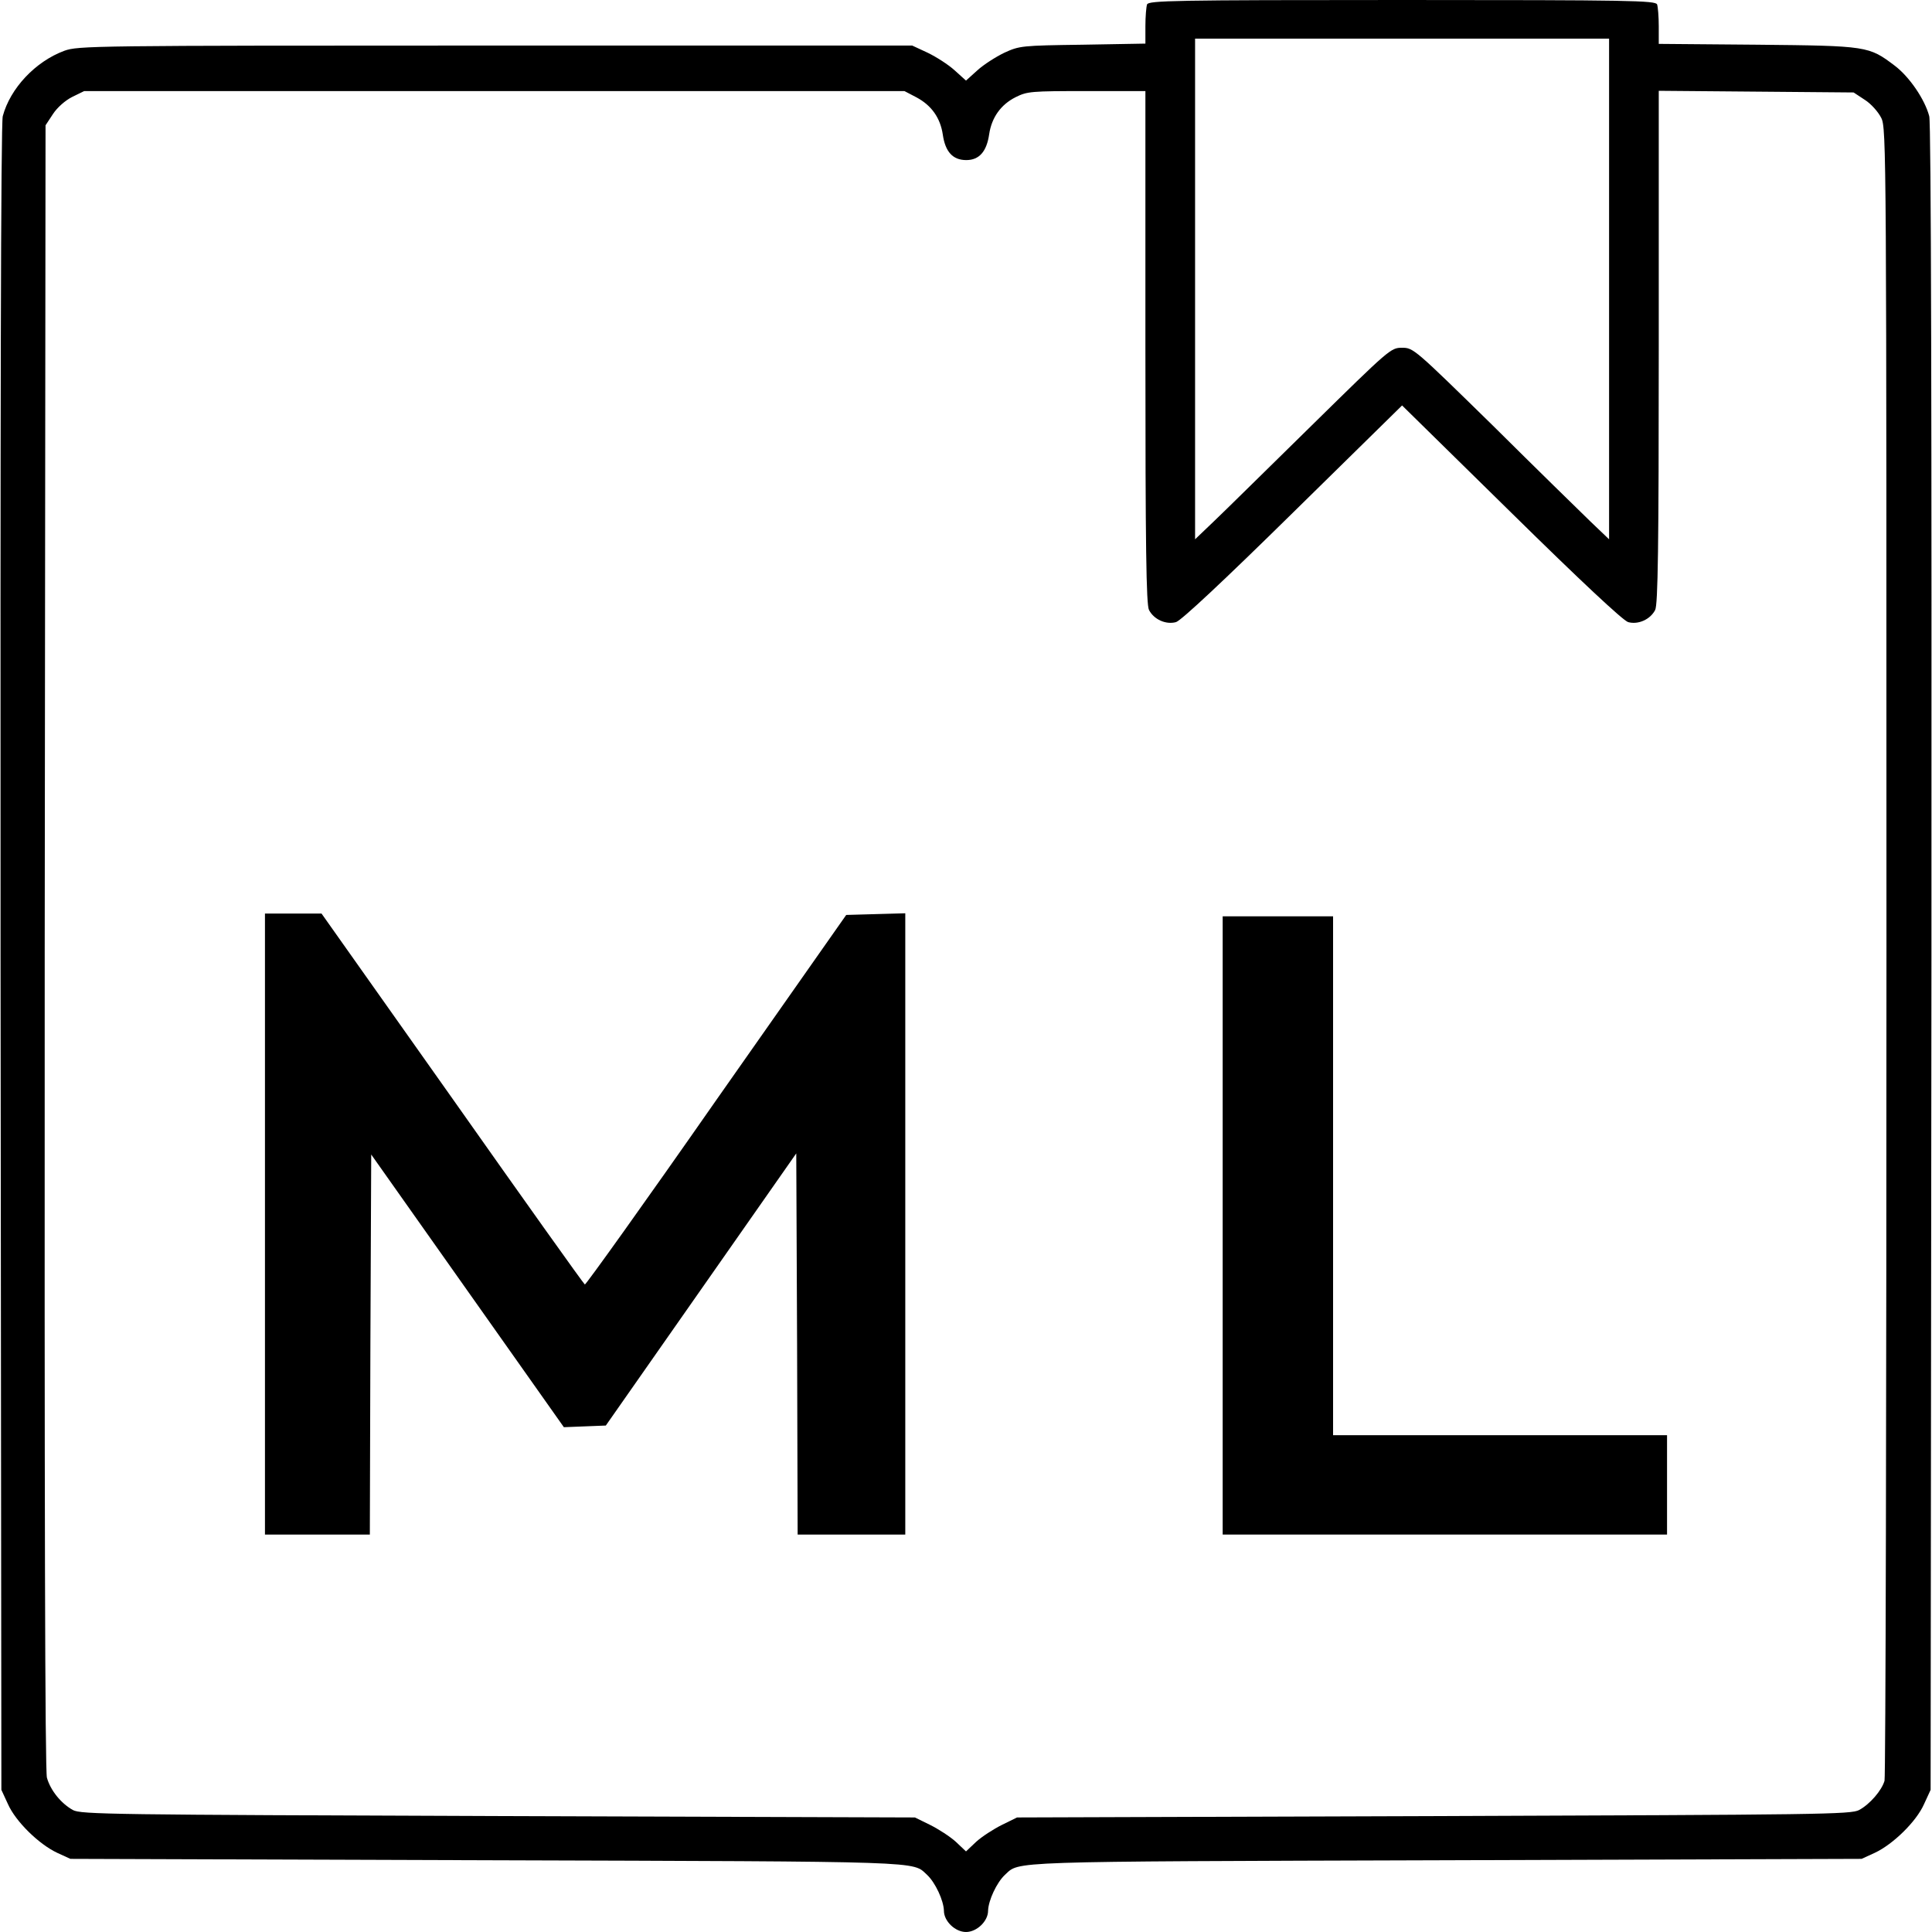
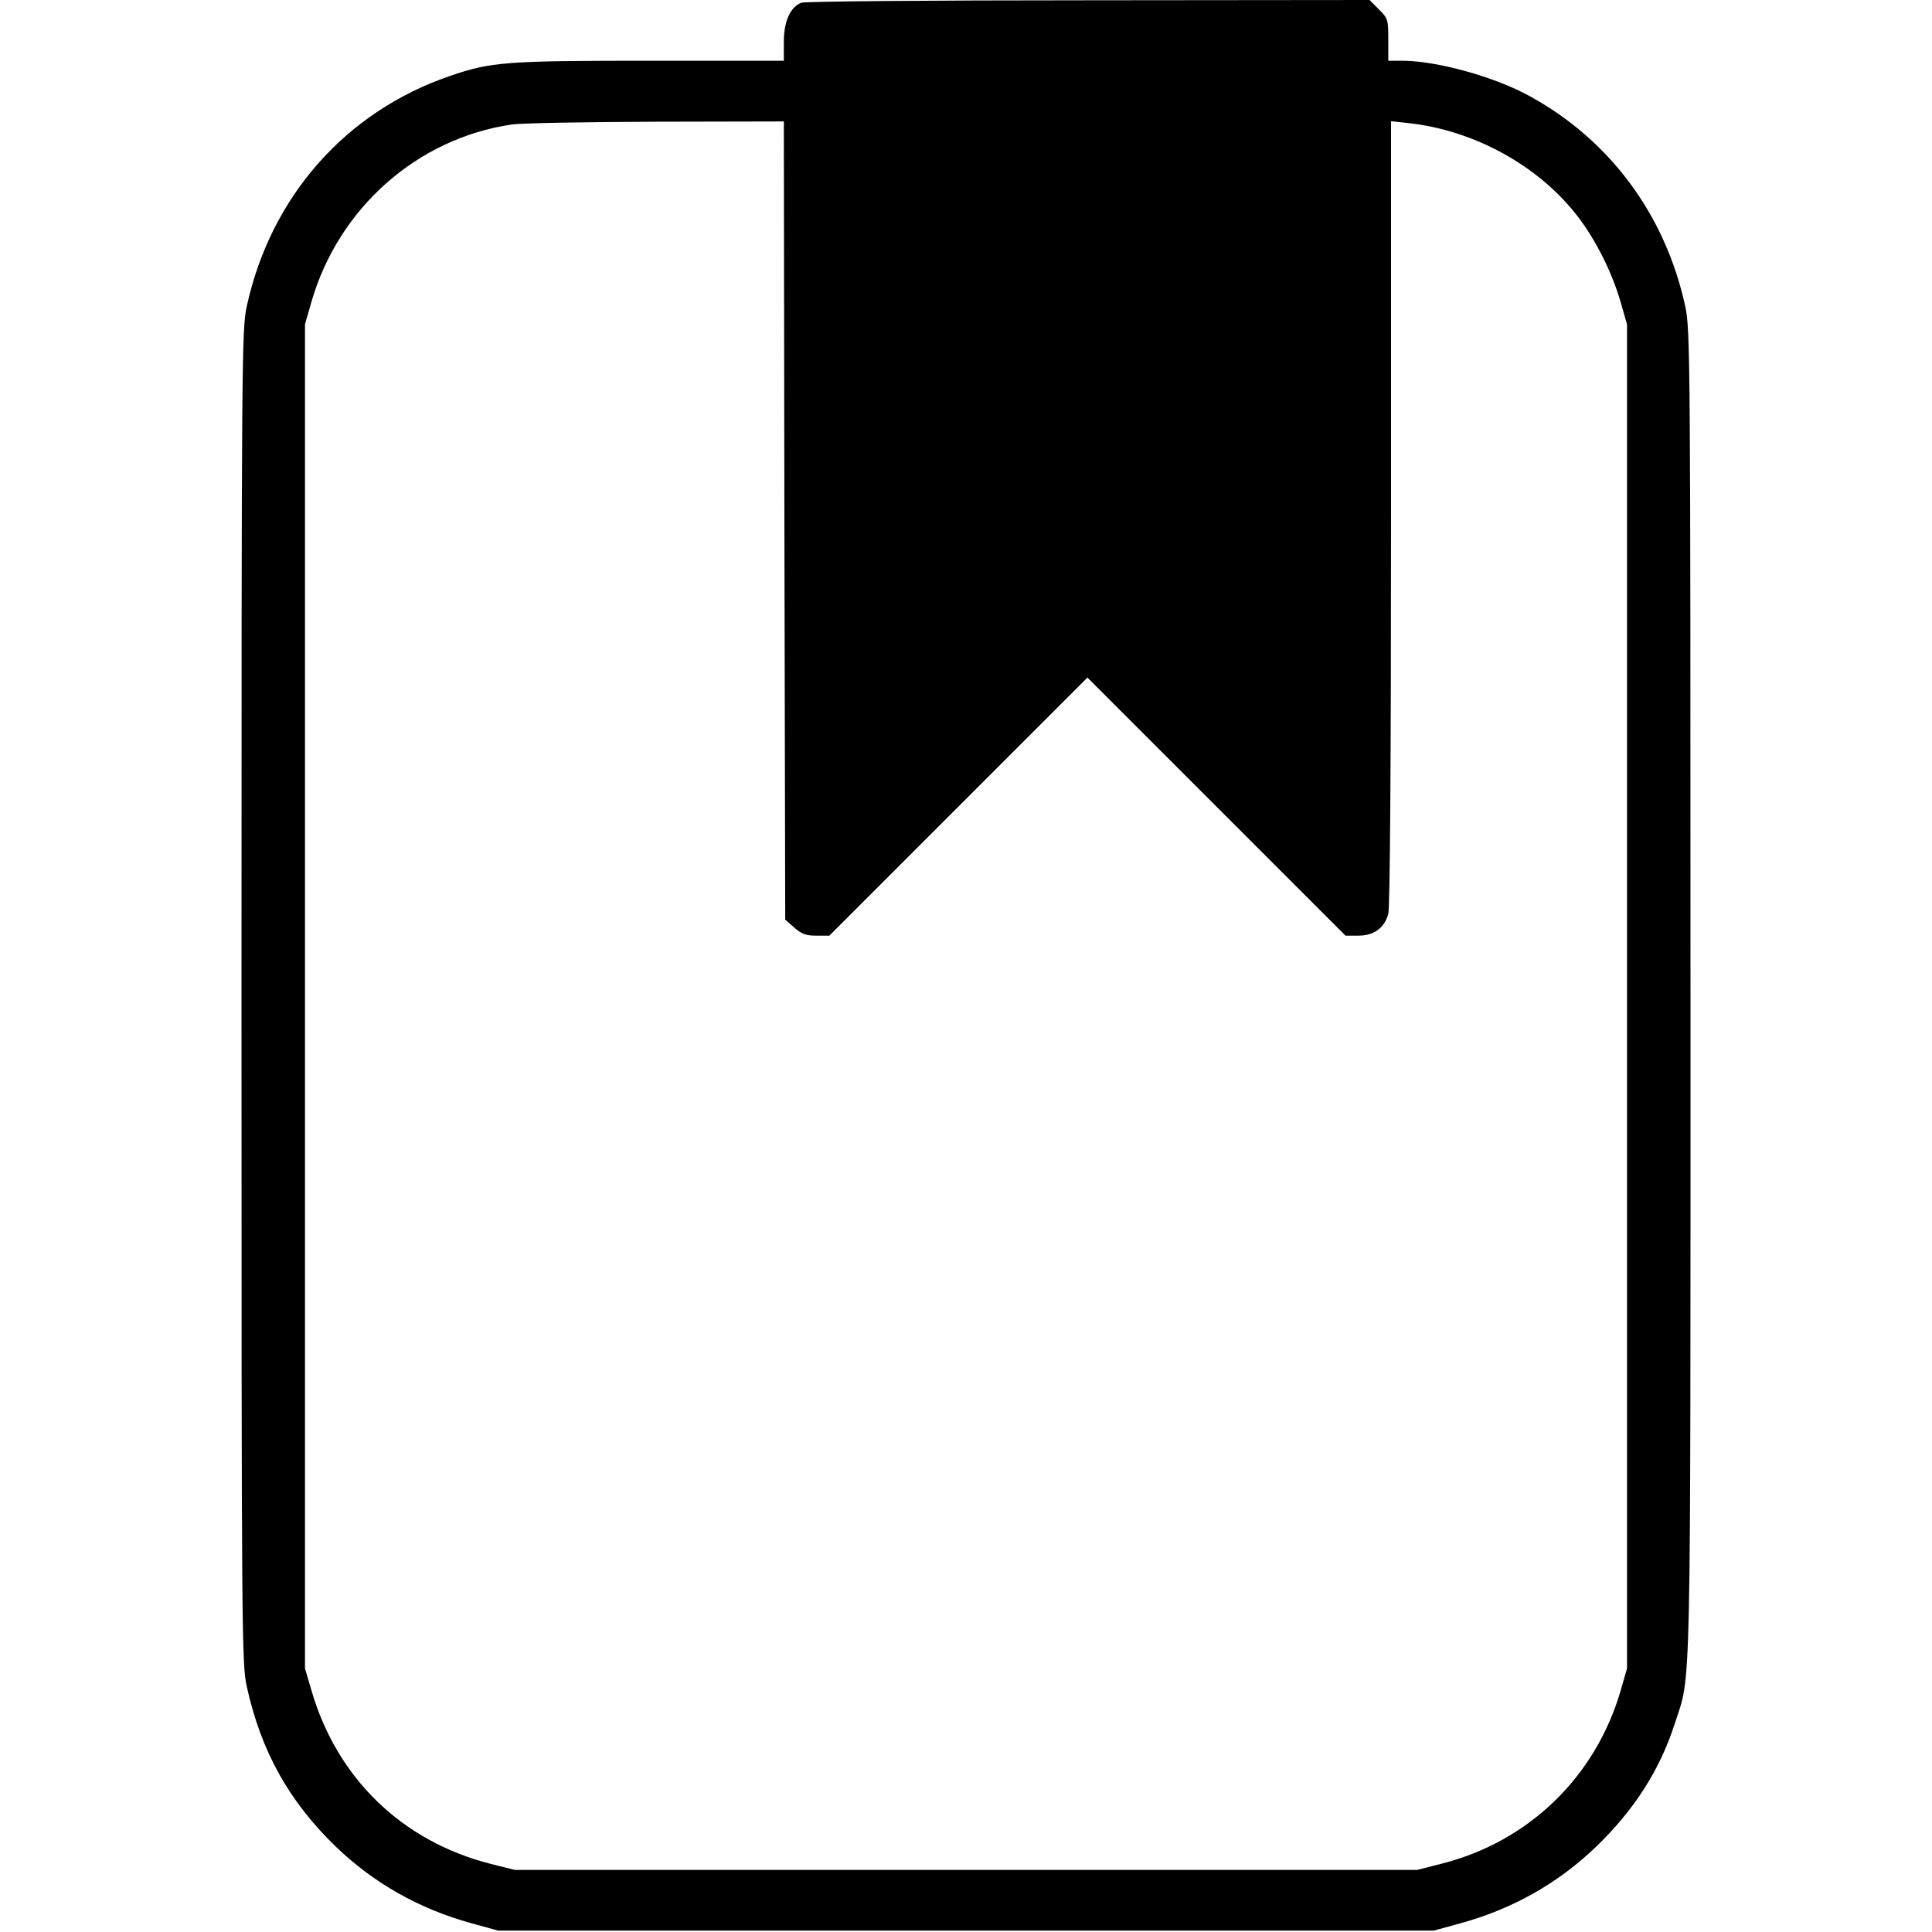
<svg xmlns="http://www.w3.org/2000/svg" version="1.0" width="700pt" height="700pt" viewBox="0 0 700 700" preserveAspectRatio="xMidYMid meet">
  <g transform="translate(0,700) scale(0.1,-0.1)" fill="#000000" stroke="none">
-     <path d="M4156 6984 c-3 -9 -6 -44 -6 -79 l0 -63 -227 -4 c-222 -3 -229 -4 -284 -29 -31 -15 -75 -43 -98 -64 l-41 -37 -41 37 c-23 21 -67 49 -98 64 l-56 26 -1510 0 c-1471 0 -1511 -1 -1562 -19 -105 -39 -196 -136 -223 -237 -7 -24 -9 -1108 -8 -3050 l3 -3014 24 -52 c28 -63 112 -145 178 -176 l48 -22 1510 -5 c1610 -5 1539 -3 1594 -53 30 -28 60 -93 61 -130 0 -38 41 -77 80 -77 39 0 80 39 80 77 1 37 31 102 61 130 55 50 -16 48 1594 53 l1510 5 48 22 c66 31 150 113 178 176 l24 52 3 3014 c1 1942 -1 3026 -8 3050 -16 61 -72 143 -125 183 -94 71 -98 72 -497 76 l-358 3 0 64 c0 35 -3 70 -6 79 -6 14 -96 16 -924 16 -828 0 -918 -2 -924 -16z m1674 -1031 l0 -907 -67 64 c-37 36 -197 192 -354 348 -284 278 -288 282 -329 282 -41 0 -45 -4 -328 -282 -158 -155 -317 -312 -354 -347 l-68 -65 0 907 0 907 750 0 750 0 0 -907z m-2509 694 c54 -29 86 -74 95 -135 9 -62 36 -92 85 -92 47 0 74 31 83 94 9 60 42 107 96 134 42 21 56 22 257 22 l213 0 0 -927 c0 -728 3 -933 13 -953 18 -35 62 -54 98 -44 19 6 173 150 424 397 l395 388 395 -388 c251 -247 405 -391 424 -397 36 -10 80 9 98 44 10 20 13 225 13 953 l0 928 353 -3 353 -3 41 -27 c22 -14 48 -43 59 -65 19 -37 19 -107 19 -3018 0 -1639 -3 -2992 -7 -3007 -10 -35 -53 -85 -92 -106 -29 -16 -139 -17 -1541 -22 l-1510 -5 -55 -27 c-30 -15 -72 -42 -93 -61 l-37 -35 -37 35 c-21 19 -63 46 -93 61 l-55 27 -1510 5 c-1402 5 -1512 6 -1541 22 -43 24 -81 71 -94 117 -7 26 -9 988 -8 3013 l3 2974 27 41 c15 23 44 49 70 62 l43 21 1486 0 1486 0 44 -23z" />
-     <path d="M960 2565 l0 -1125 190 0 190 0 2 688 3 689 349 -494 349 -494 76 3 76 3 345 493 345 493 3 -690 2 -691 195 0 195 0 0 1125 0 1126 -107 -3 -107 -3 -471 -671 c-258 -370 -473 -670 -476 -668 -4 2 -220 305 -480 674 l-474 670 -102 0 -103 0 0 -1125z" />
-     <path d="M4430 2560 l0 -1120 805 0 805 0 0 180 0 180 -605 0 -605 0 0 940 0 940 -200 0 -200 0 0 -1120z" />
+     <path d="M2903 6990 c-40 -16 -63 -68 -63 -142 l0 -68 -484 0 c-522 0 -577 -4 -725 -55 -378 -129 -650 -437 -737 -835 -18 -82 -19 -183 -19 -2500 0 -2317 1 -2418 19 -2500 51 -233 152 -416 323 -581 136 -131 301 -225 490 -277 l98 -27 1695 0 1695 0 98 27 c189 52 354 146 490 277 138 133 231 278 285 446 60 185 57 28 57 2645 0 2307 -1 2408 -19 2490 -72 332 -274 604 -566 763 -128 70 -336 127 -461 127 l-49 0 0 76 c0 73 -1 77 -34 110 l-34 34 -1018 -1 c-581 0 -1029 -4 -1041 -9z m-61 -1876 l3 -1446 33 -29 c26 -23 42 -29 79 -29 l48 0 467 467 468 468 468 -468 467 -467 46 0 c57 0 94 27 109 78 6 25 10 514 10 1455 l0 1418 63 -7 c239 -26 473 -155 614 -339 65 -85 124 -202 155 -310 l23 -80 0 -2435 0 -2435 -23 -80 c-91 -313 -333 -547 -647 -627 l-90 -23 -1635 0 -1635 0 -88 22 c-321 82 -557 311 -649 630 l-23 78 0 2435 0 2435 23 80 c98 341 384 594 727 644 33 5 268 9 522 10 l463 1 2 -1446z" />
  </g>
</svg>
